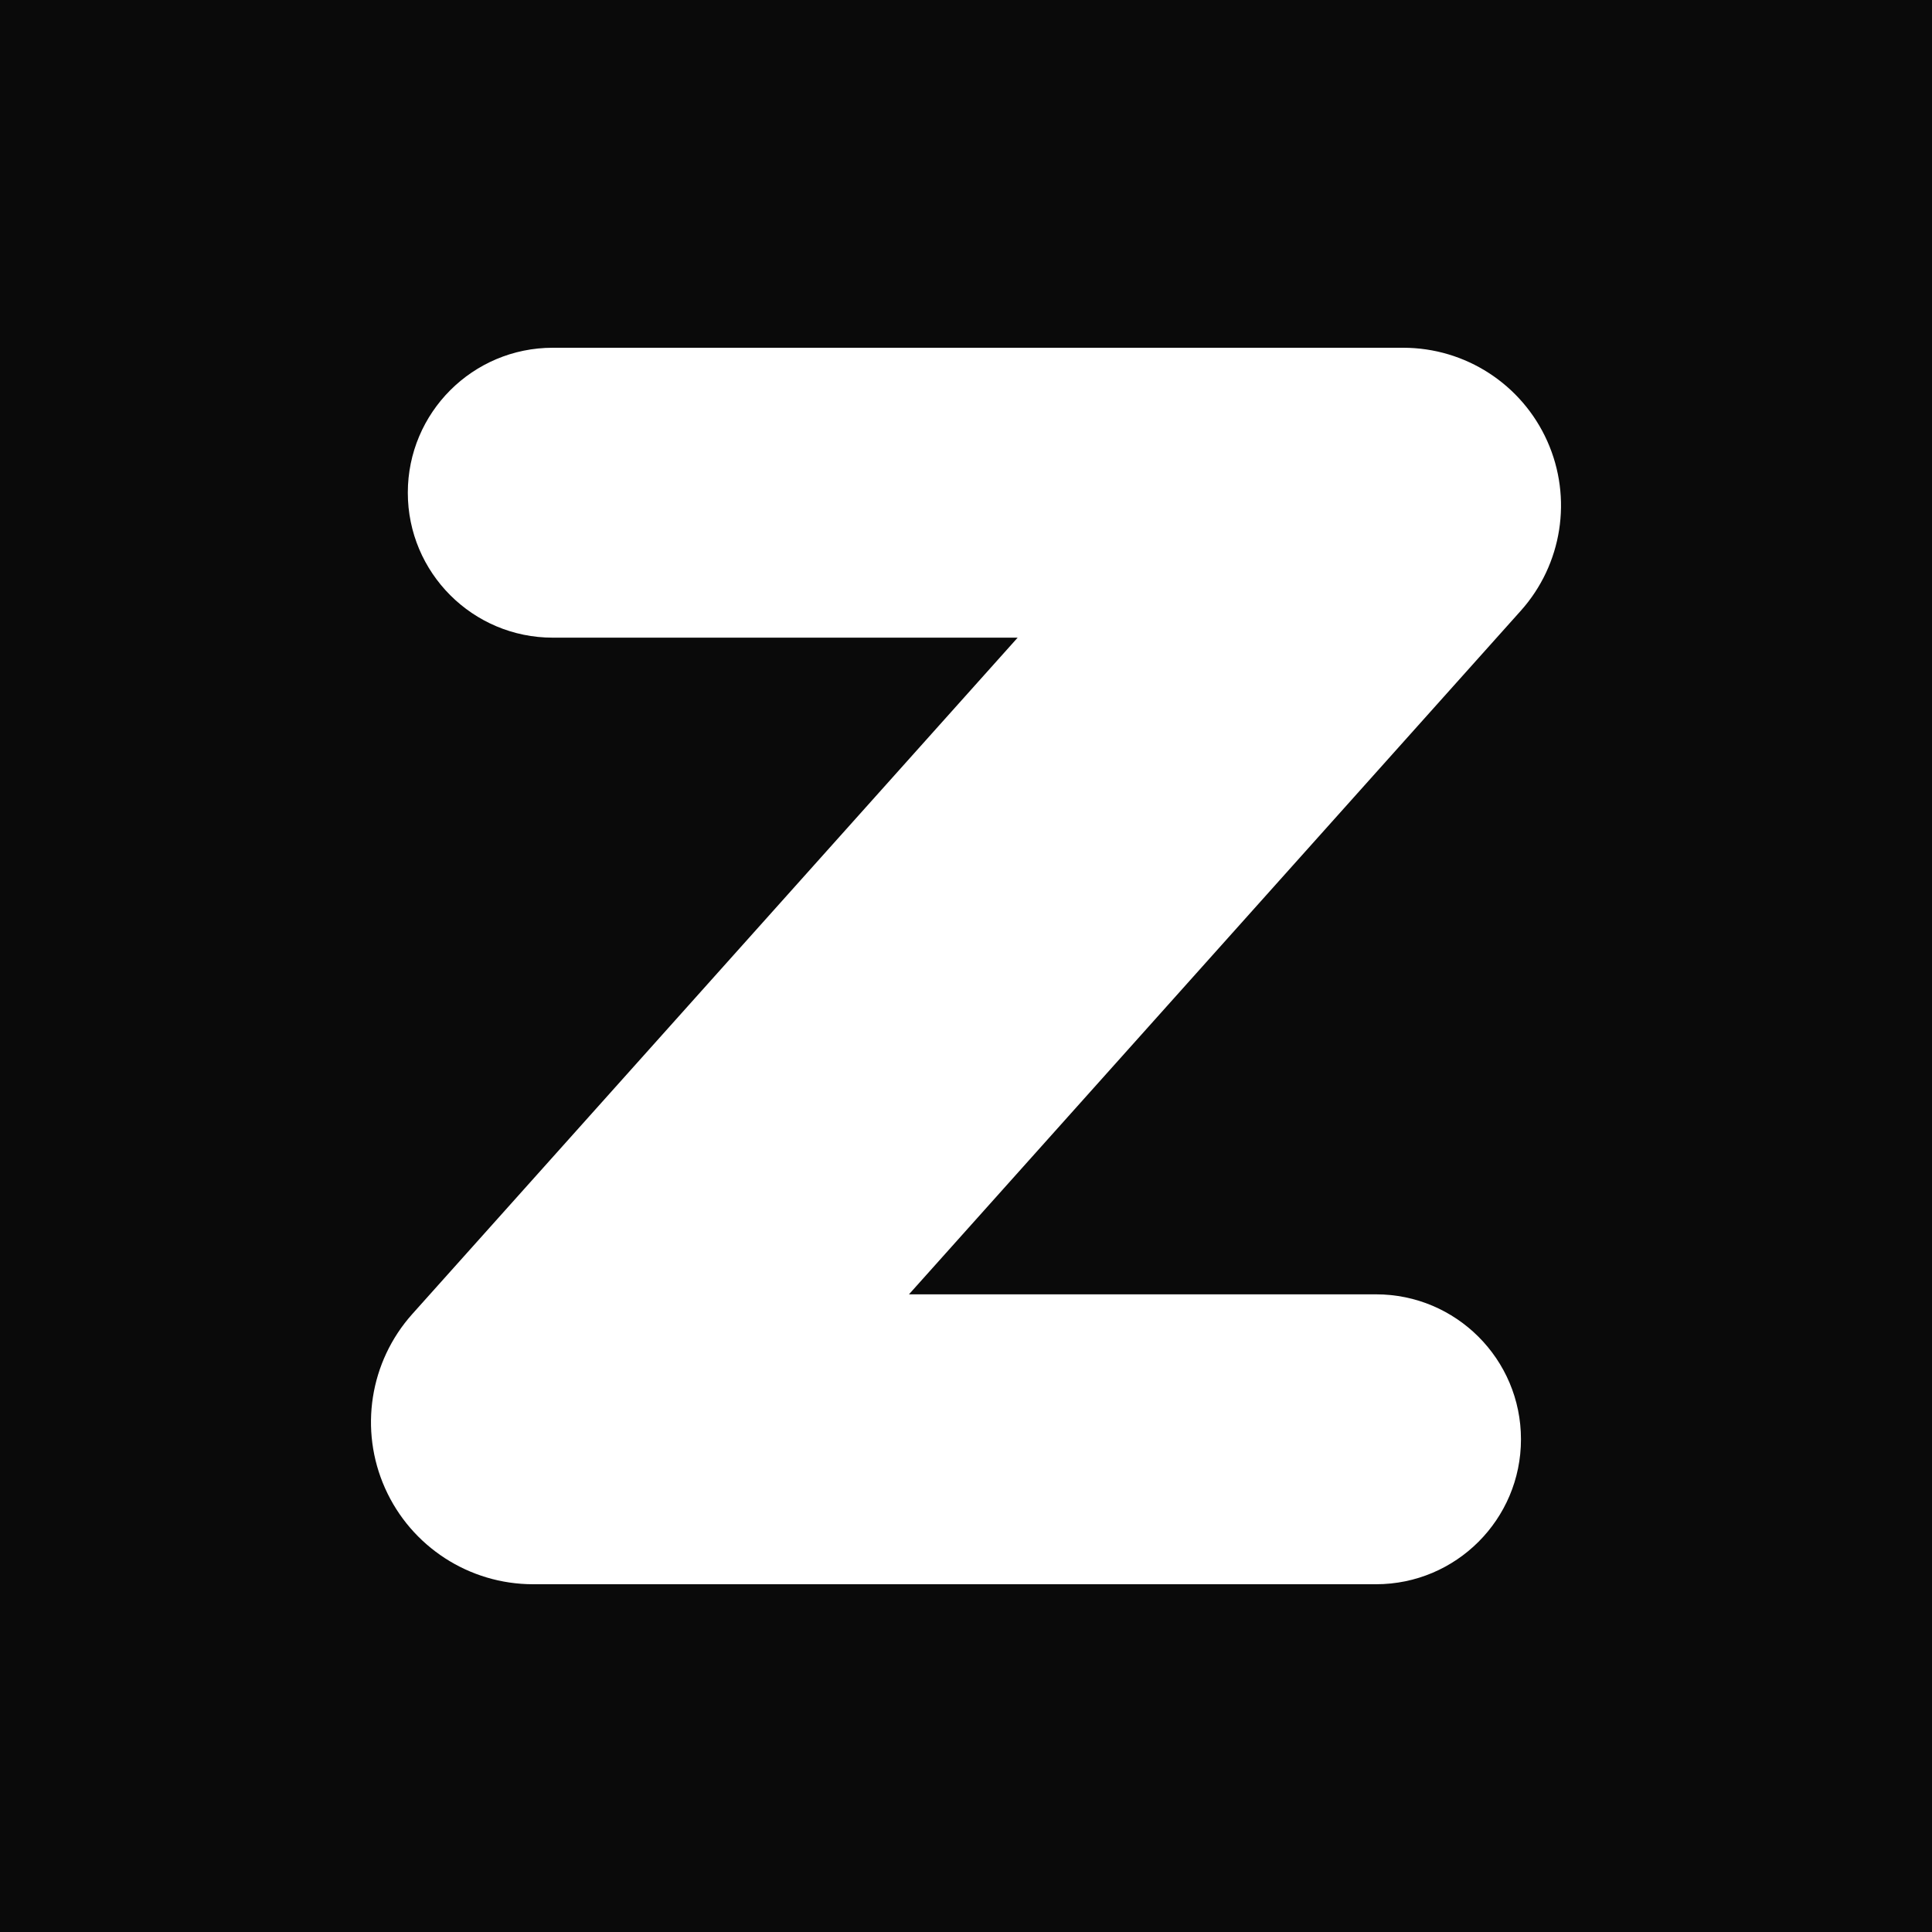
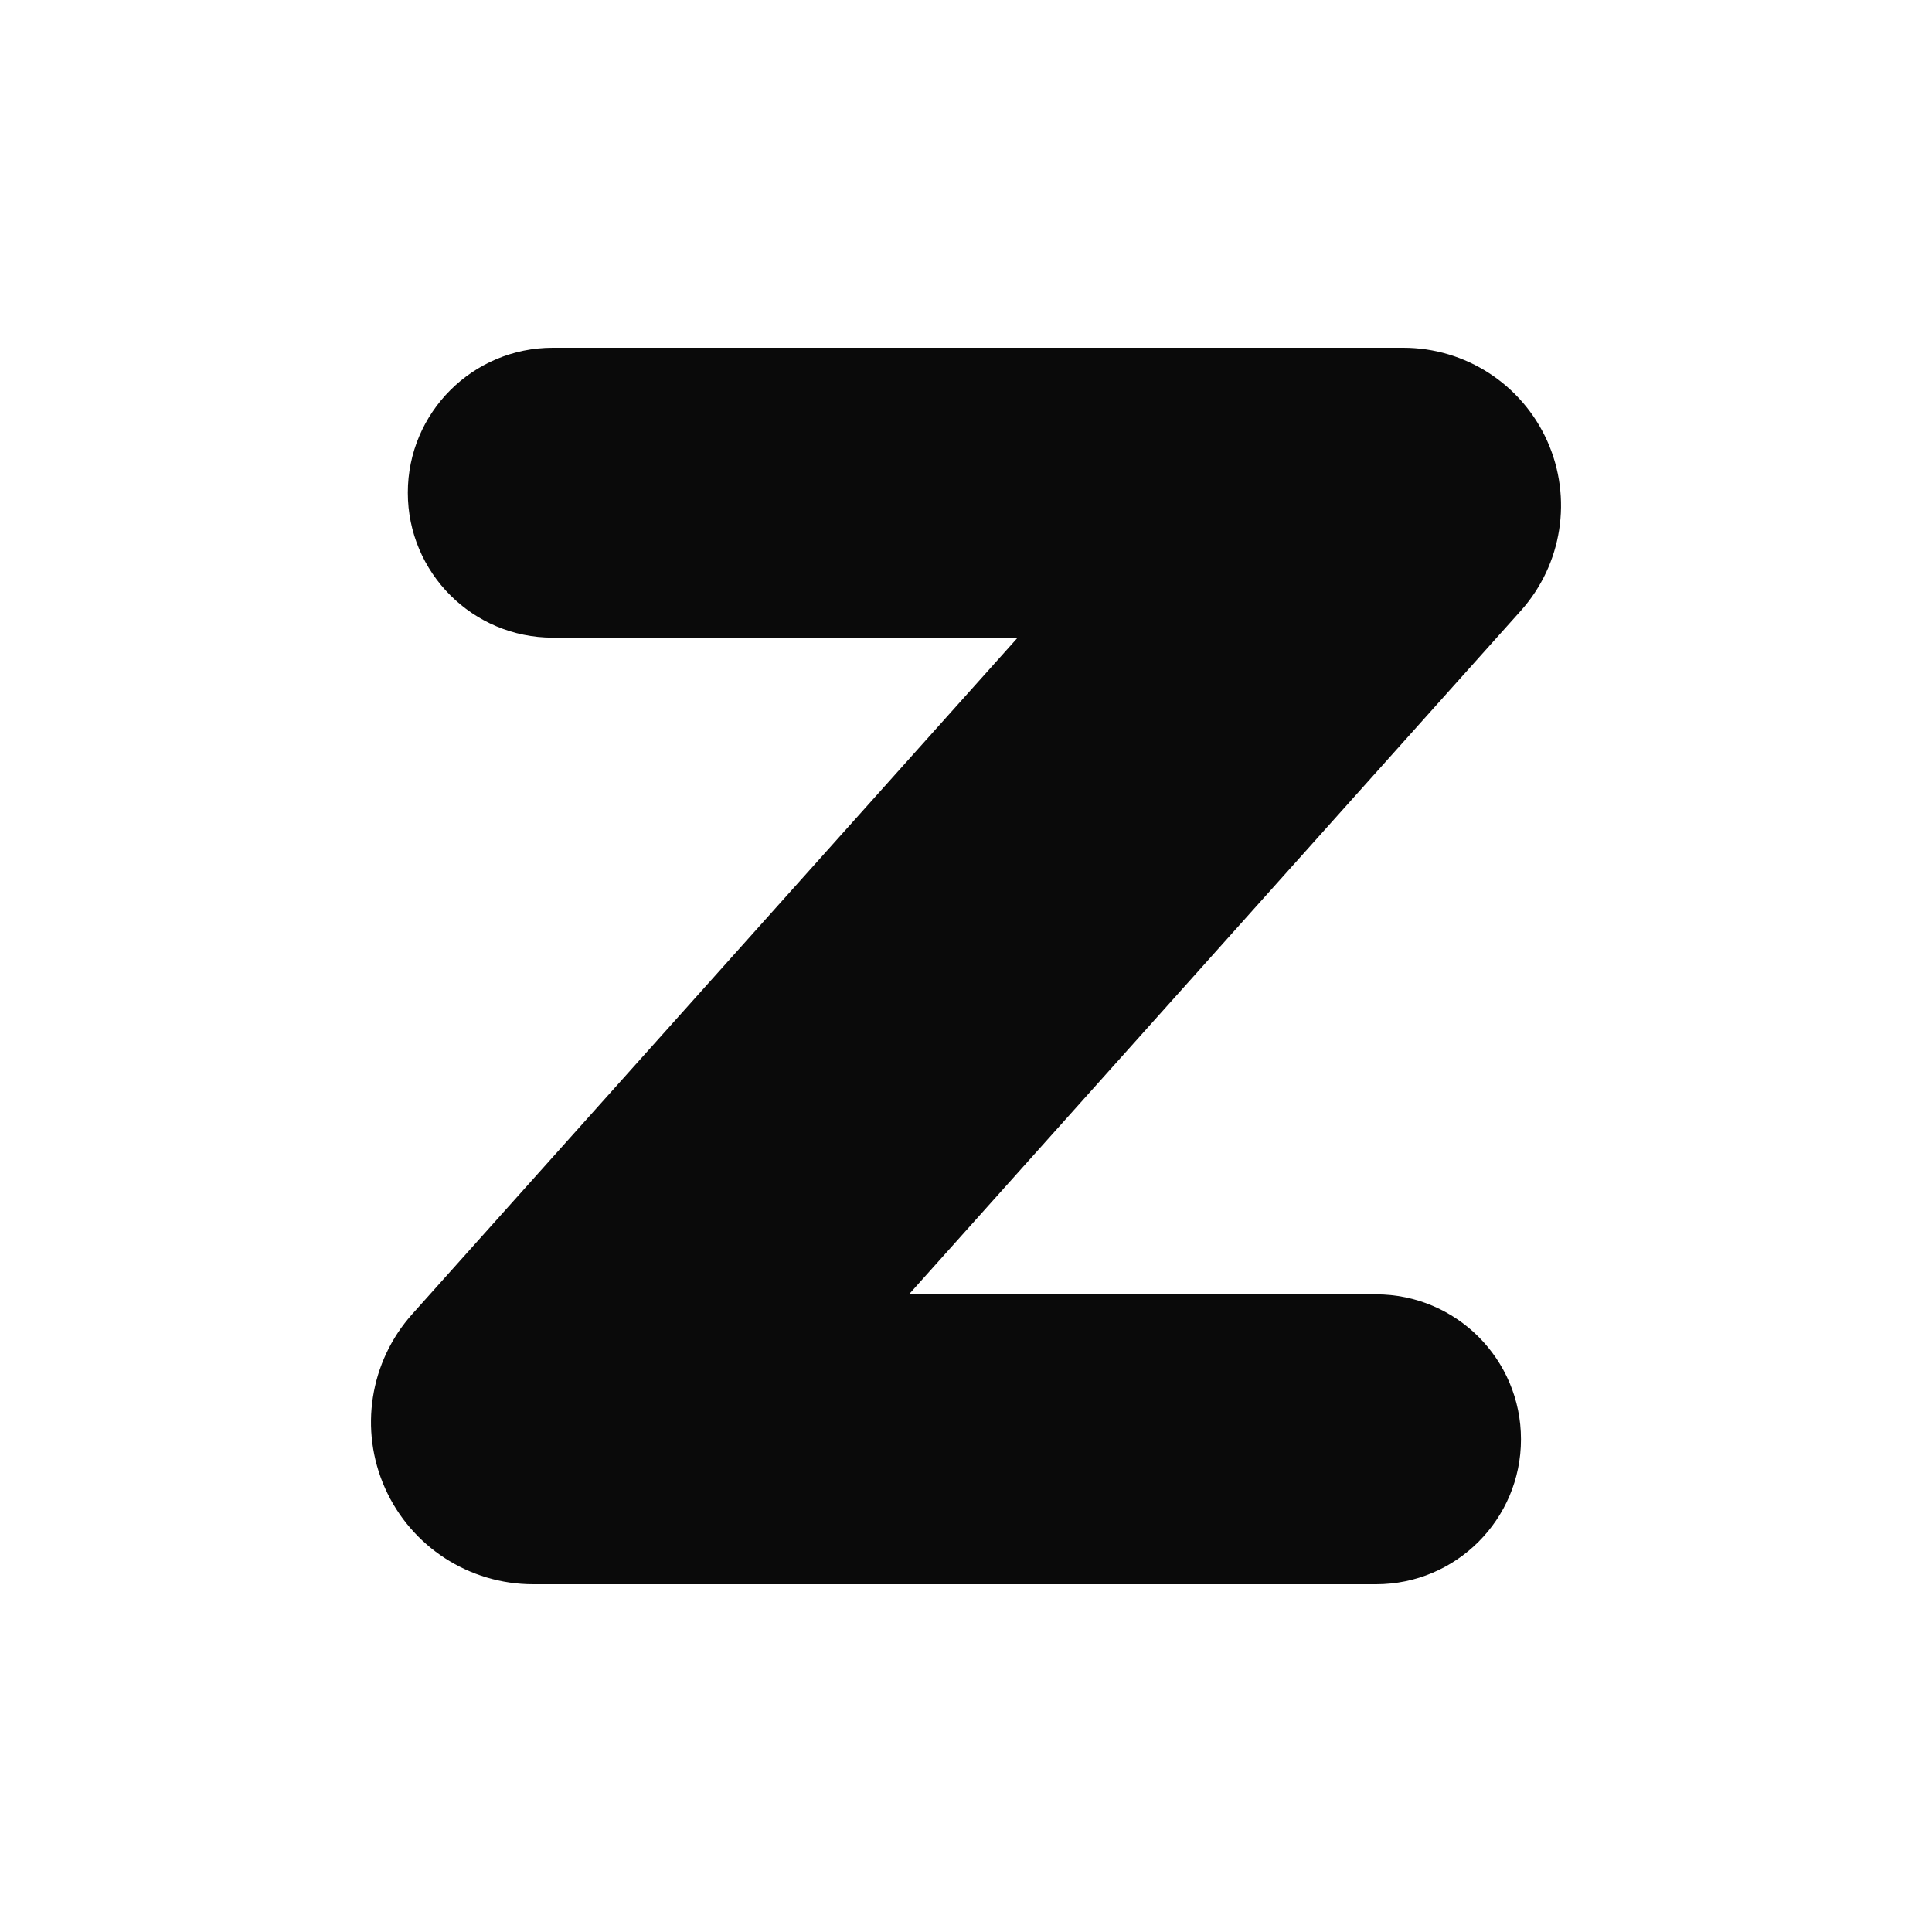
<svg xmlns="http://www.w3.org/2000/svg" width="512" height="512" viewBox="0 0 512 512" role="img" aria-label="ZAYROVI">
-   <rect width="512" height="512" fill="#0A0A0A" />
-   <path fill="#FFFFFF" d="M147.02 0L834.85 0A127.59 127.59 0 0 1 929.92 212.68L435.1 765.54L812.82 765.54A117.23 117.23 0 0 1 812.82 1000L131.1 1000A131.1 131.1 0 0 1 33.41 781.47L522.99 234.46L147.02 234.46A117.23 117.23 0 0 1 147.02 0Z" transform="translate(98.3138 92.16) scale(0.32768)" />
+   <rect width="512" height="512" fill="#FFFFFF" />
+   <path fill="#0A0A0A" d="M147.02 0L834.85 0A127.59 127.59 0 0 1 929.92 212.68L435.1 765.54L812.82 765.54A117.23 117.23 0 0 1 812.82 1000L131.1 1000A131.1 131.1 0 0 1 33.41 781.47L522.99 234.46L147.02 234.46A117.23 117.23 0 0 1 147.02 0Z" transform="translate(98.3138 92.16) scale(0.32768)" />
</svg>
